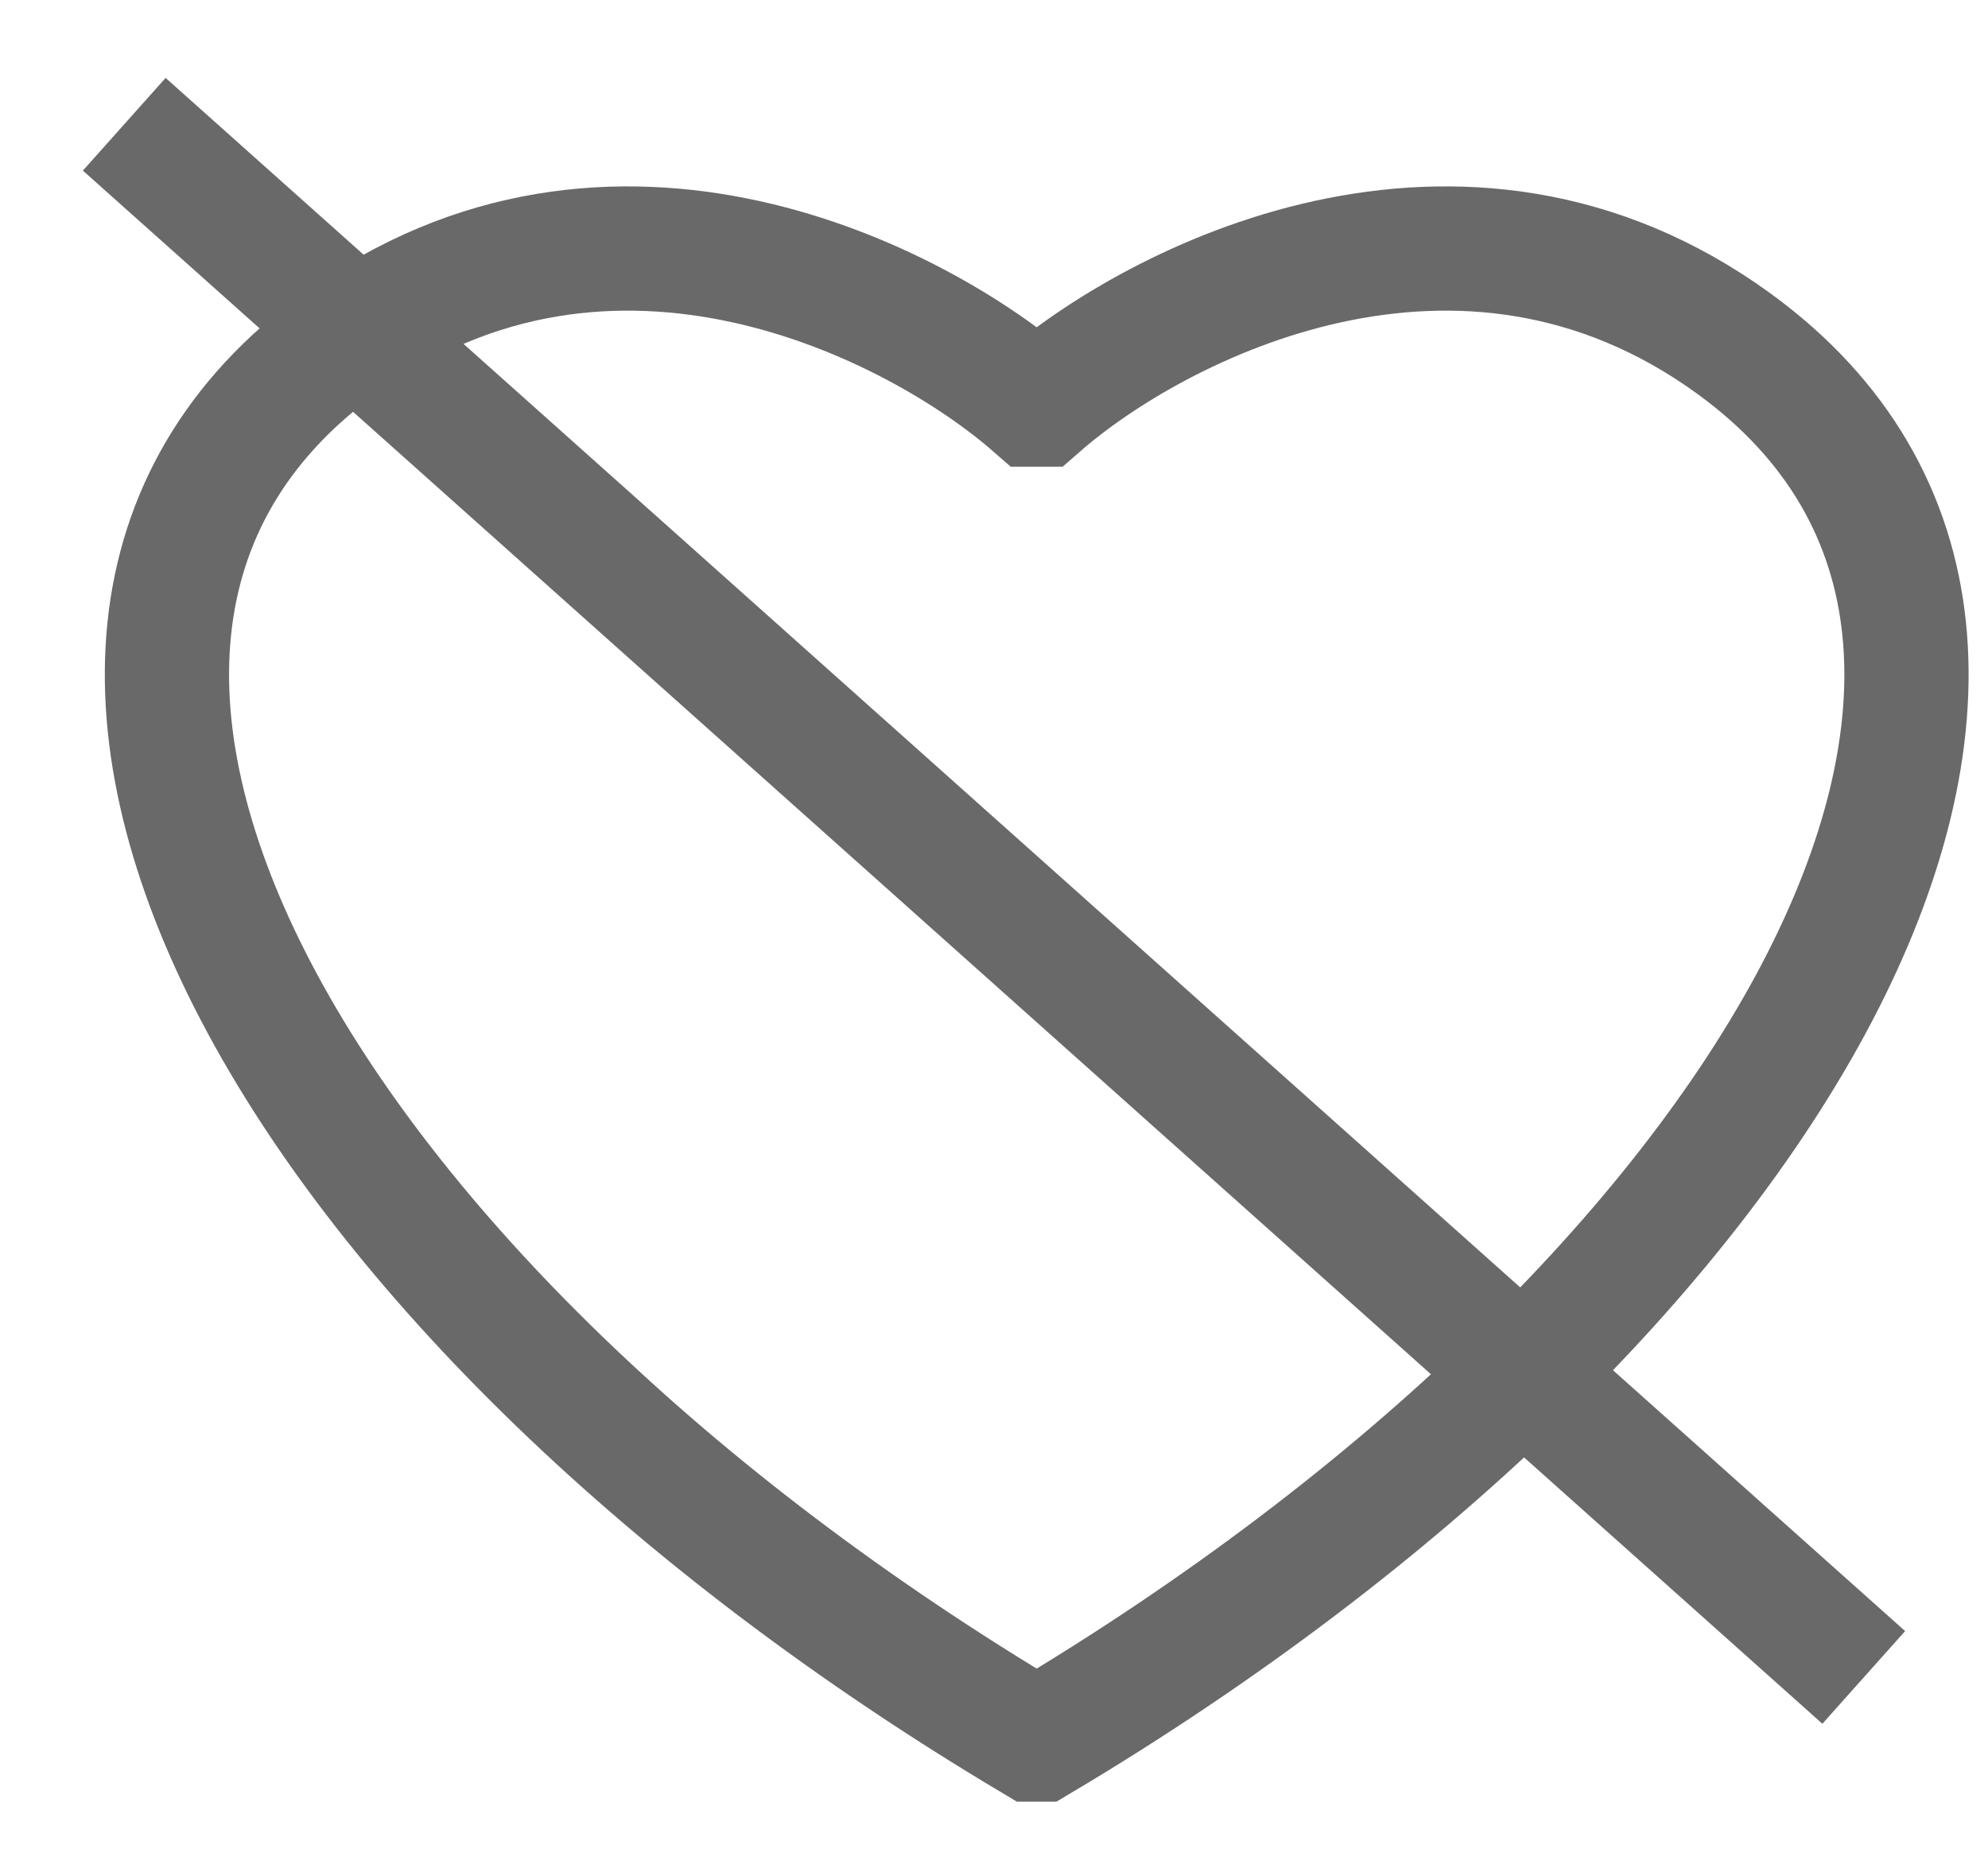
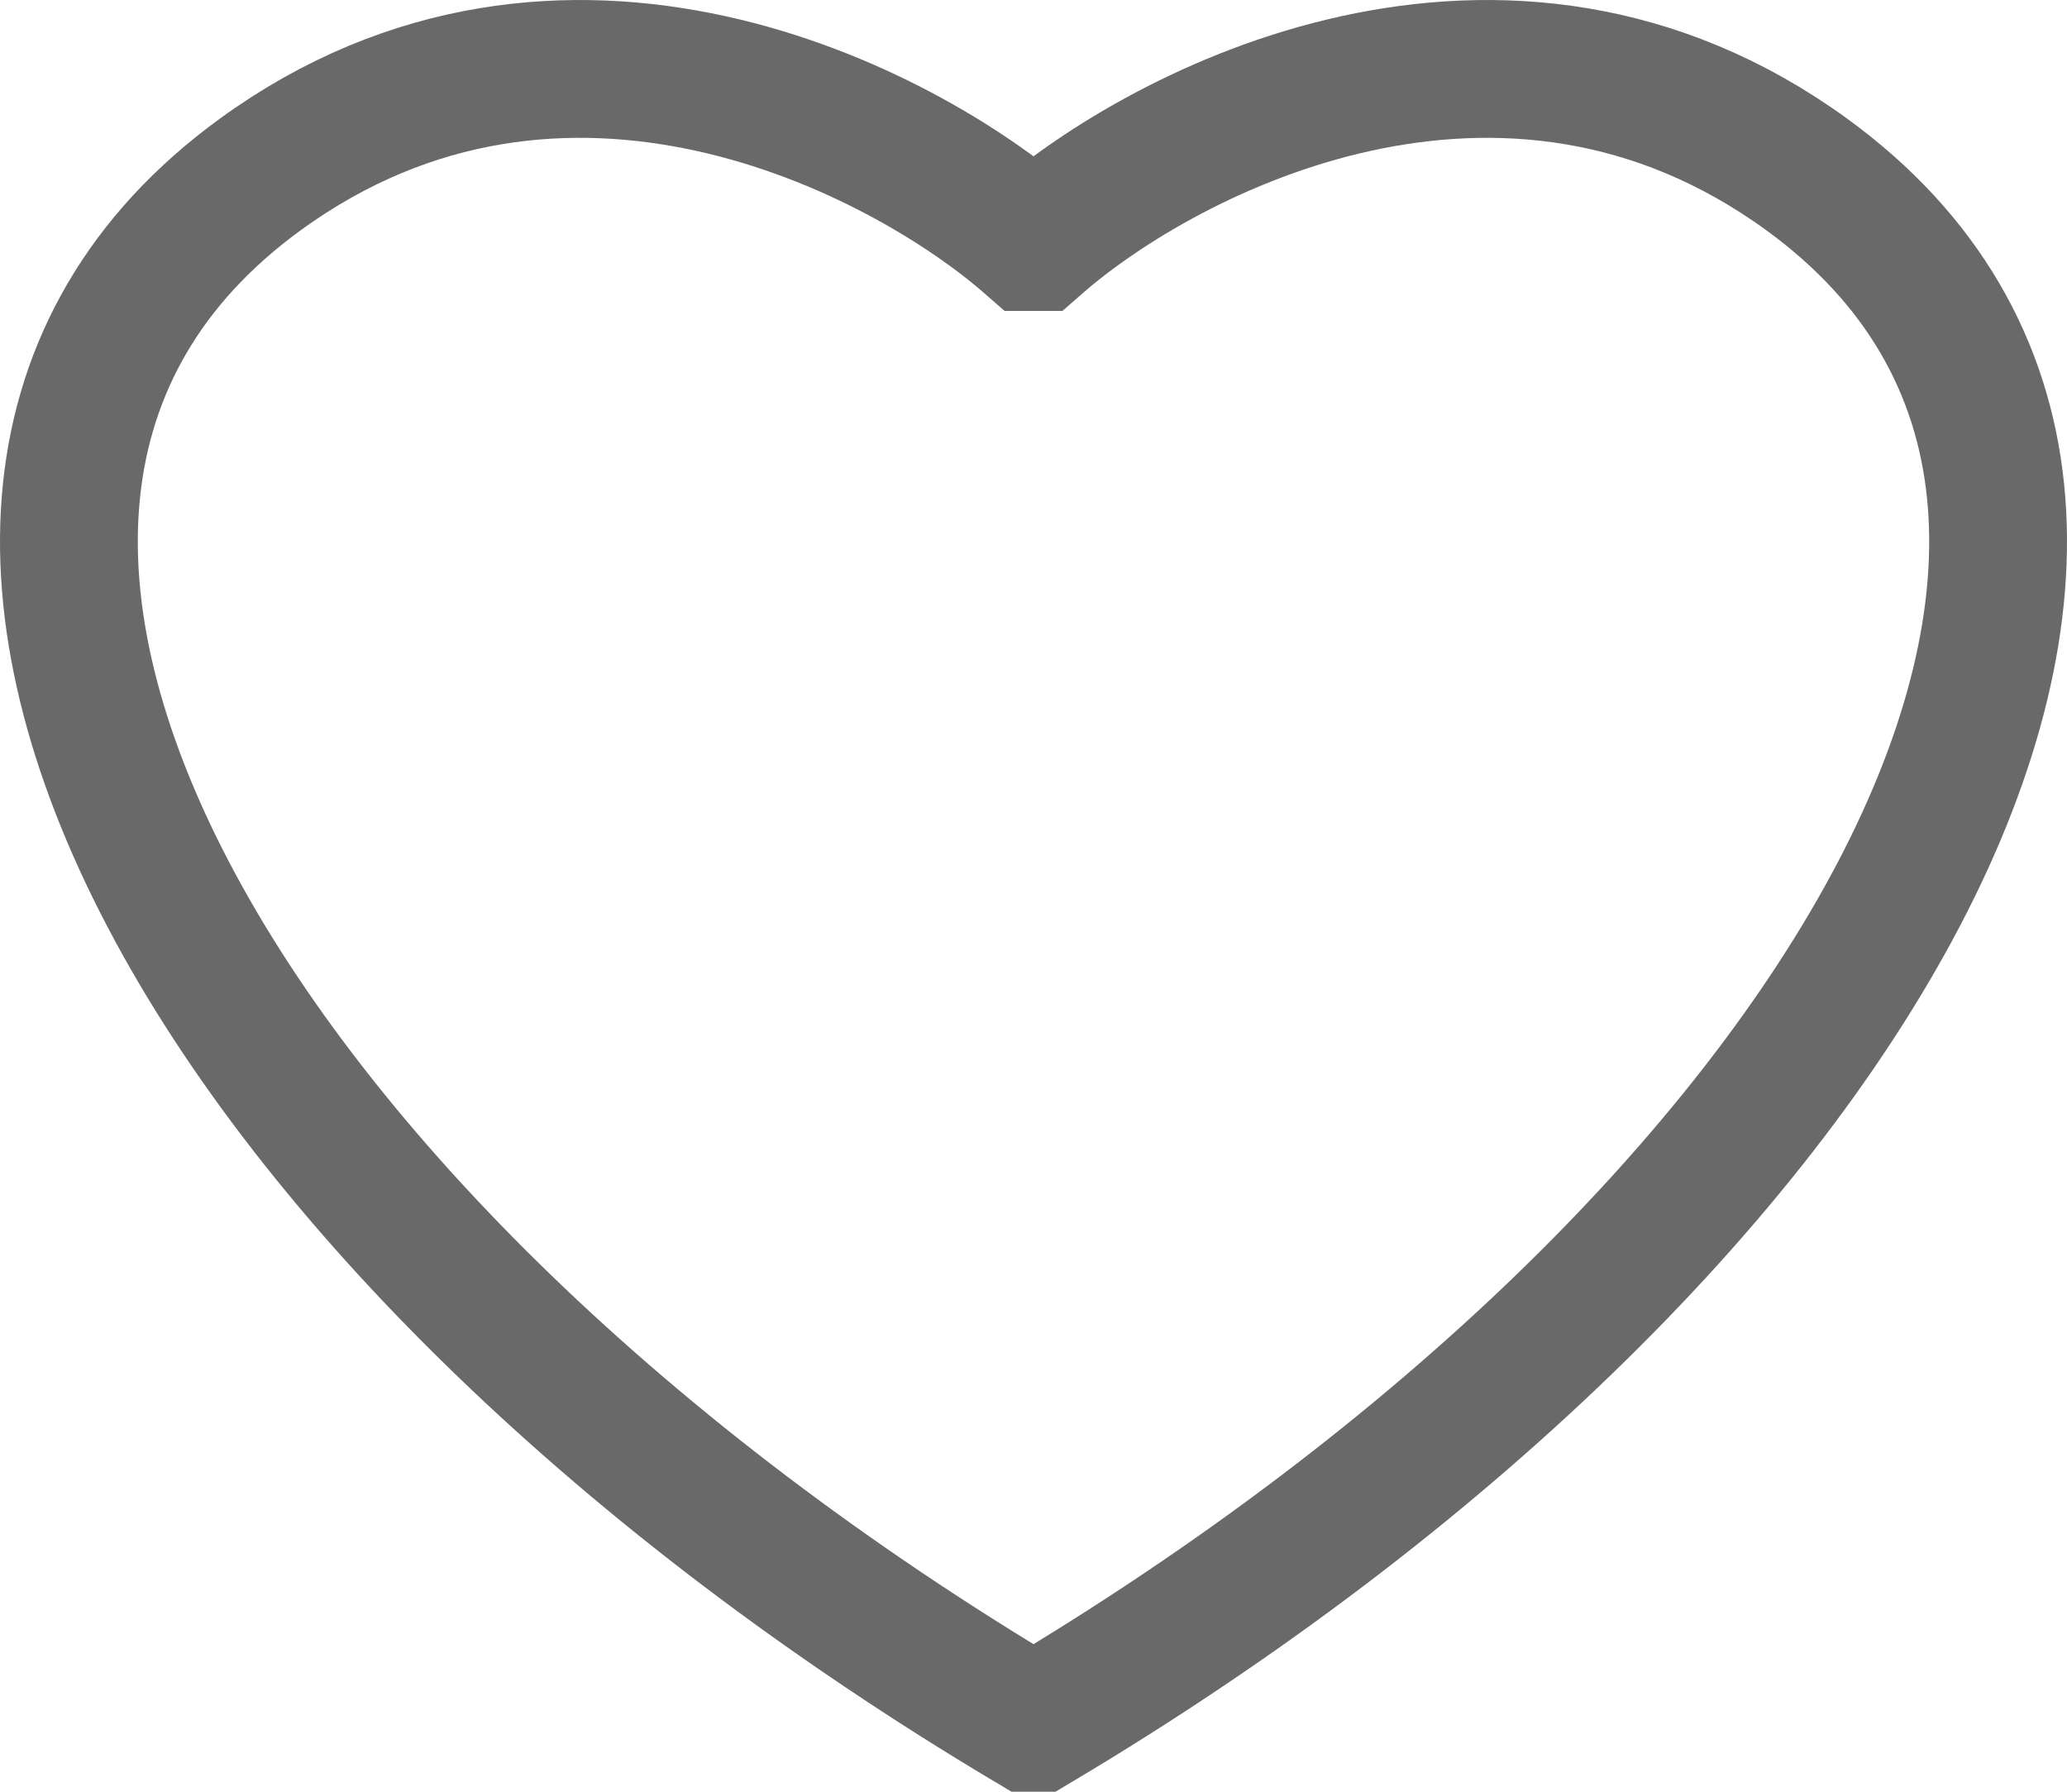
- <svg xmlns="http://www.w3.org/2000/svg" width="16" height="15" viewBox="0 0 16 15" fill="none">
-   <path d="M1 1L15 13.5" stroke="#696969" />
-   <path d="M8.344 3.256H8.365C9.297 2.442 11.756 1.166 13.957 2.767C17.311 5.209 14.246 10.5 8.365 14H8.344M8.344 3.256H8.322C7.39 2.442 4.931 1.166 2.731 2.767C-0.624 5.209 2.442 10.5 8.322 14H8.344" stroke="#696969" />
+ <svg xmlns="http://www.w3.org/2000/svg" width="15" height="13" viewBox="0 0 15 13" fill="none">
+   <path d="M7.522 12.5C13.402 9 16.467 3.709 13.113 1.267C10.912 -0.334 8.453 0.942 7.522 1.756H7.5H7.5H7.478C6.547 0.942 4.087 -0.334 1.887 1.267C-1.467 3.709 1.598 9 7.478 12.5H7.5H7.5H7.522Z" stroke="#696969" />
</svg>
